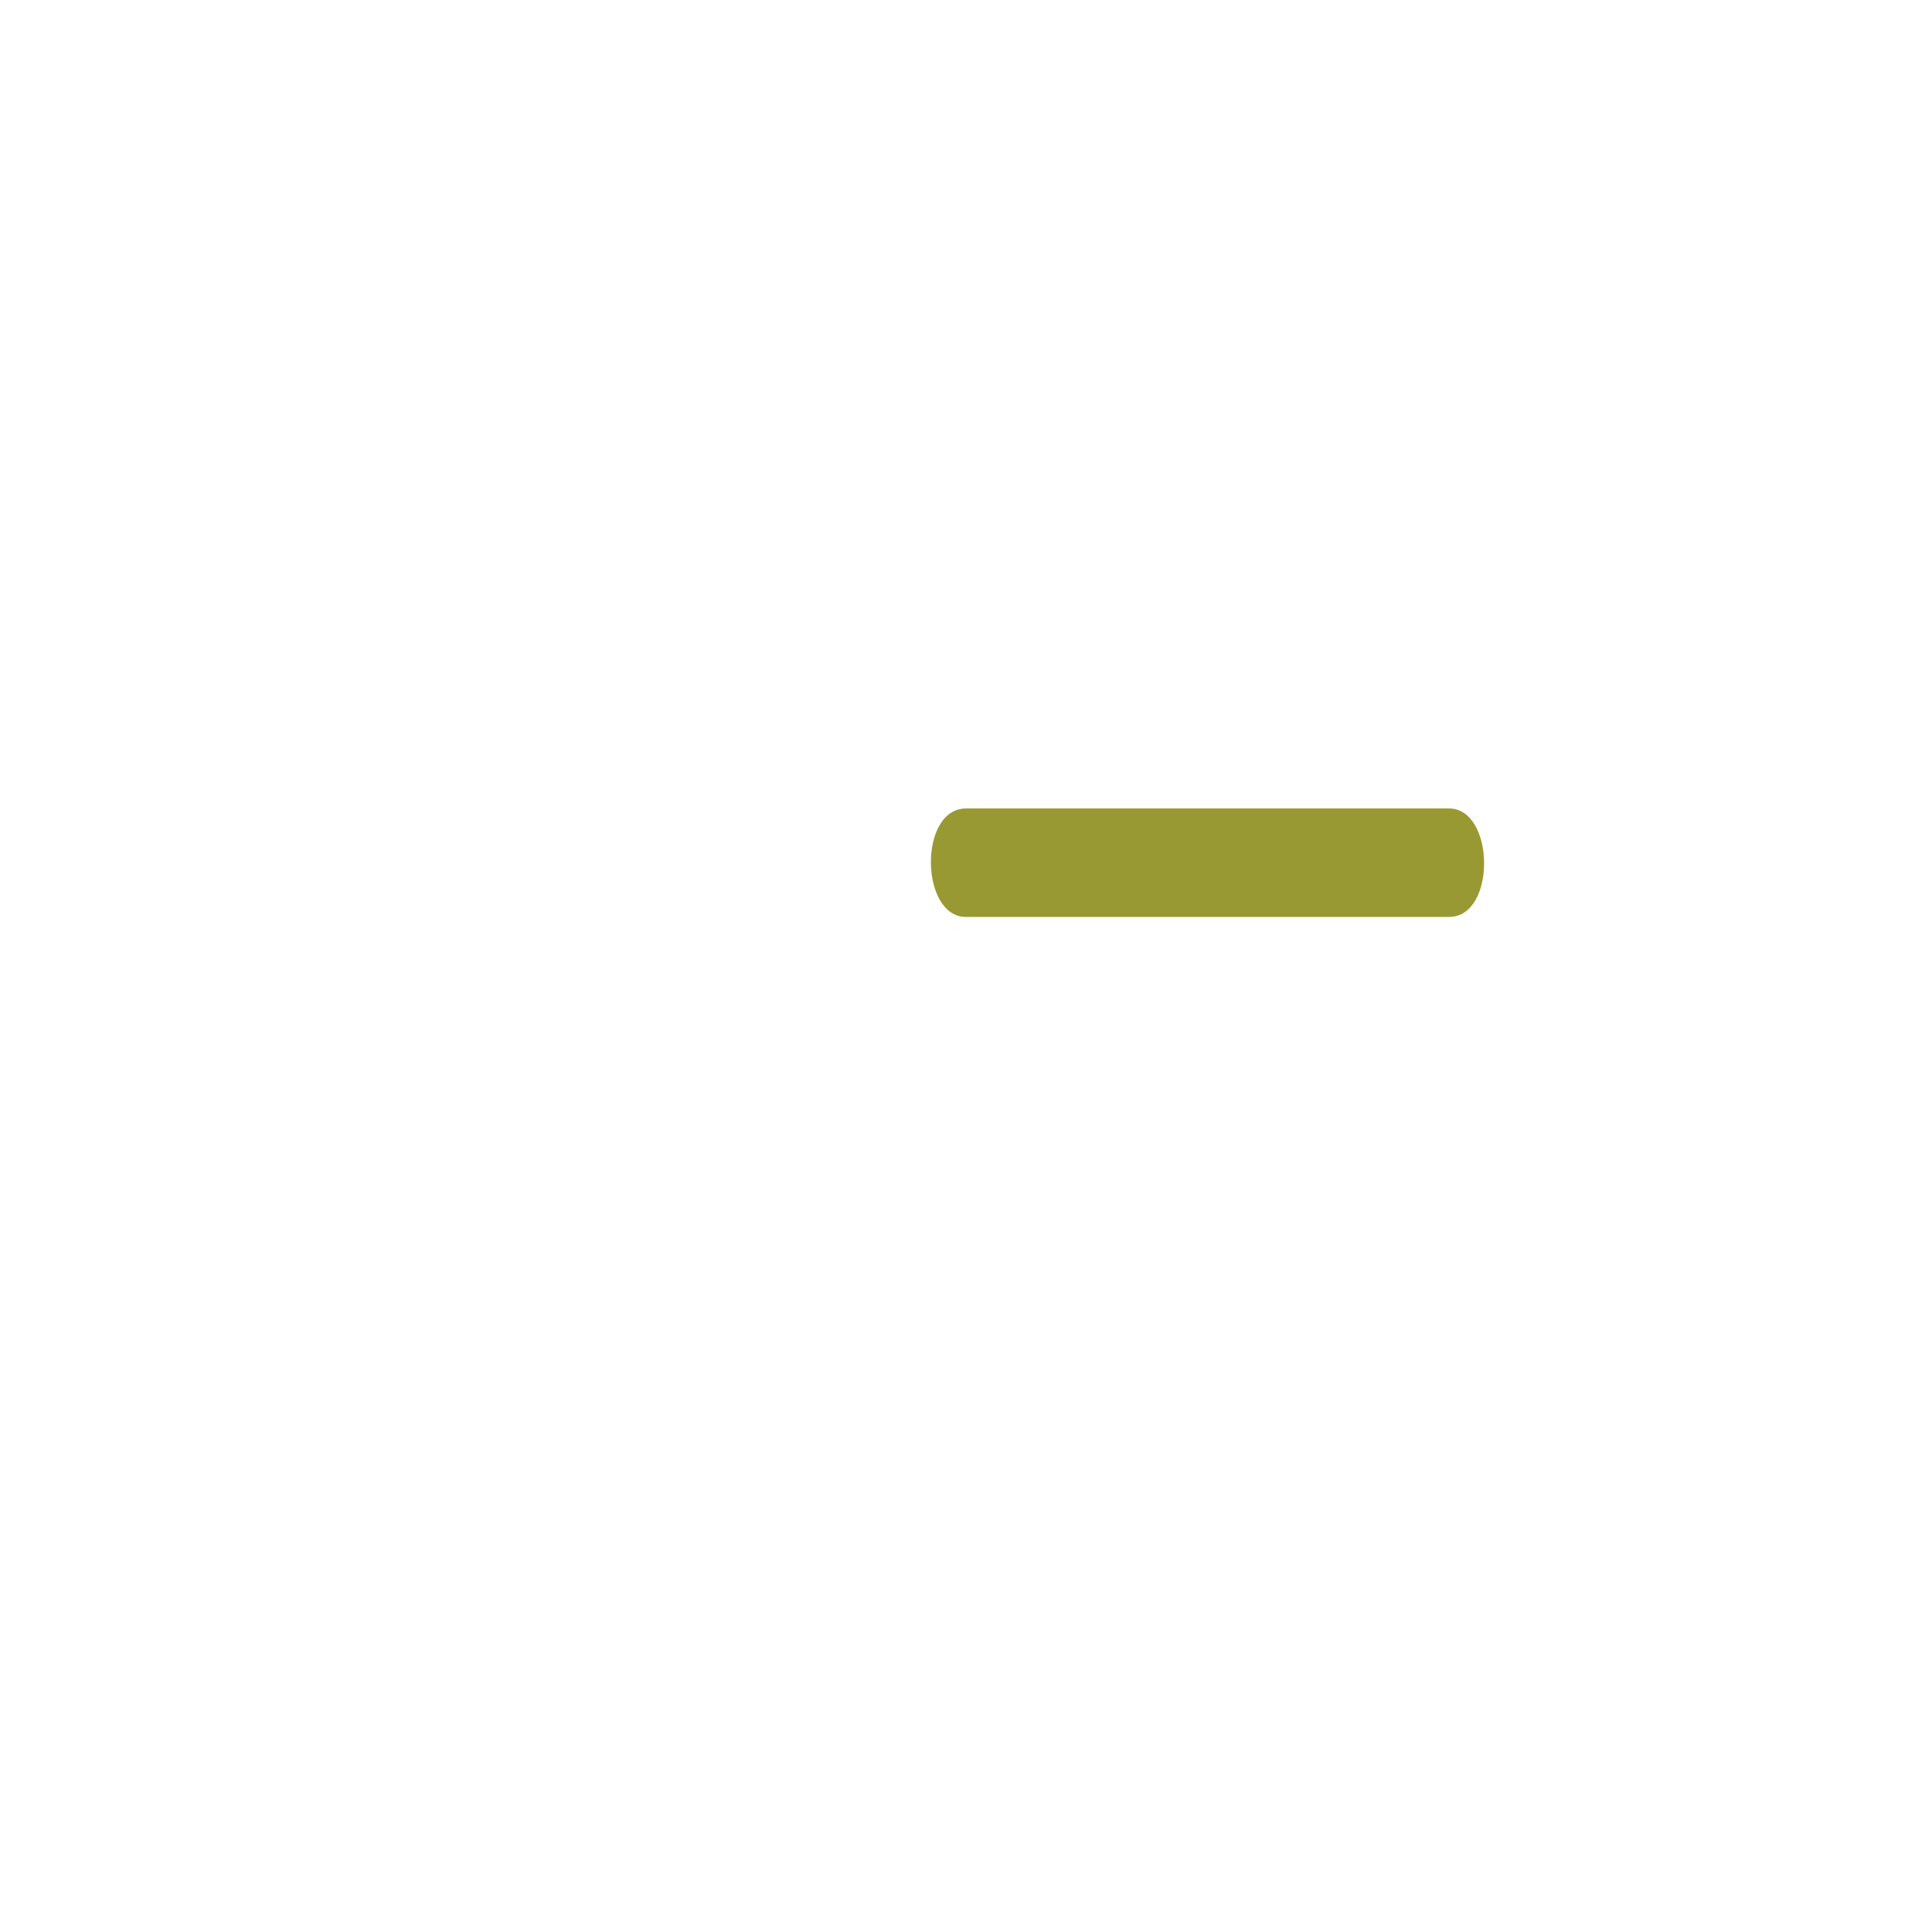
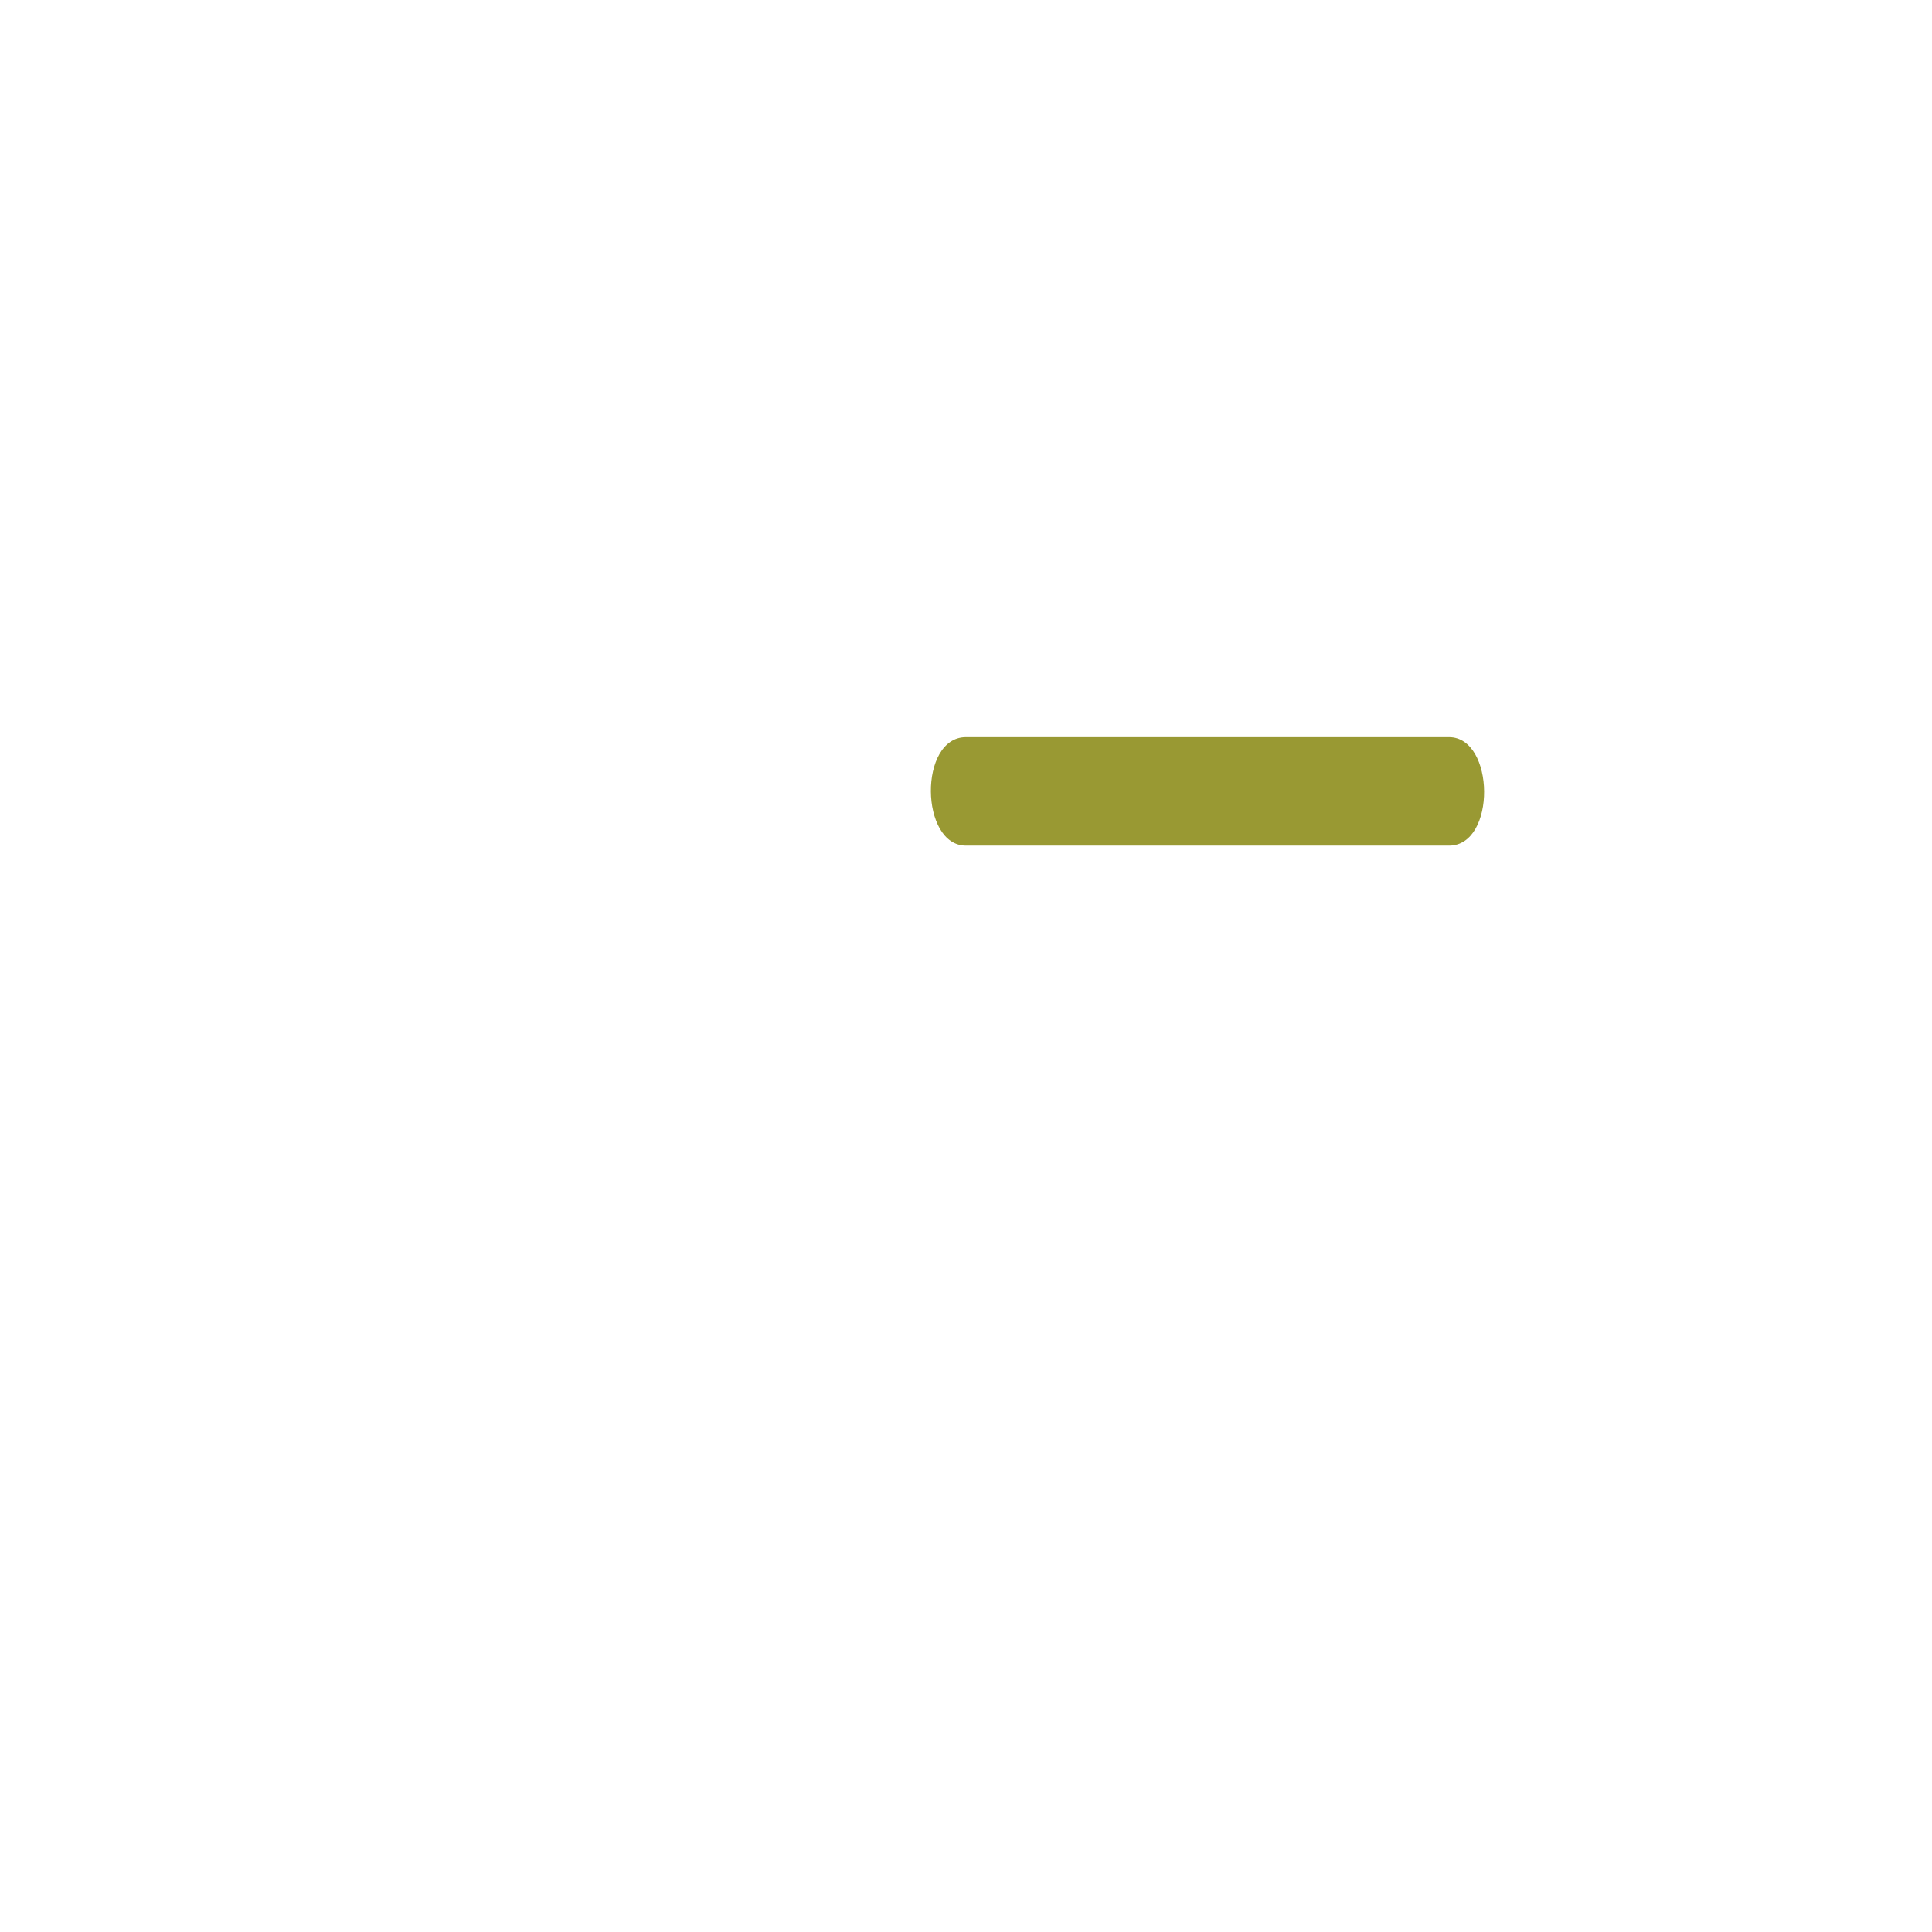
<svg xmlns="http://www.w3.org/2000/svg" xml:space="preserve" width="1300px" height="1300px" version="1.0" style="shape-rendering:geometricPrecision; text-rendering:geometricPrecision; image-rendering:optimizeQuality; fill-rule:evenodd; clip-rule:evenodd" viewBox="0 0 1300 1056">
  <defs>
    <style type="text/css">
   
    .fil0 {fill:#999933}
   
  </style>
  </defs>
  <g id="_100:master">
-     <path class="fil0" d="M650 422c-32,0 -31,73 0,73l325 0c32,0 31,-73 0,-73l-325 0z" />
+     <path class="fil0" d="M650 374c-32,0 -31,73 0,73l325 0c32,0 31,-73 0,-73l-325 0z" />
  </g>
</svg>
